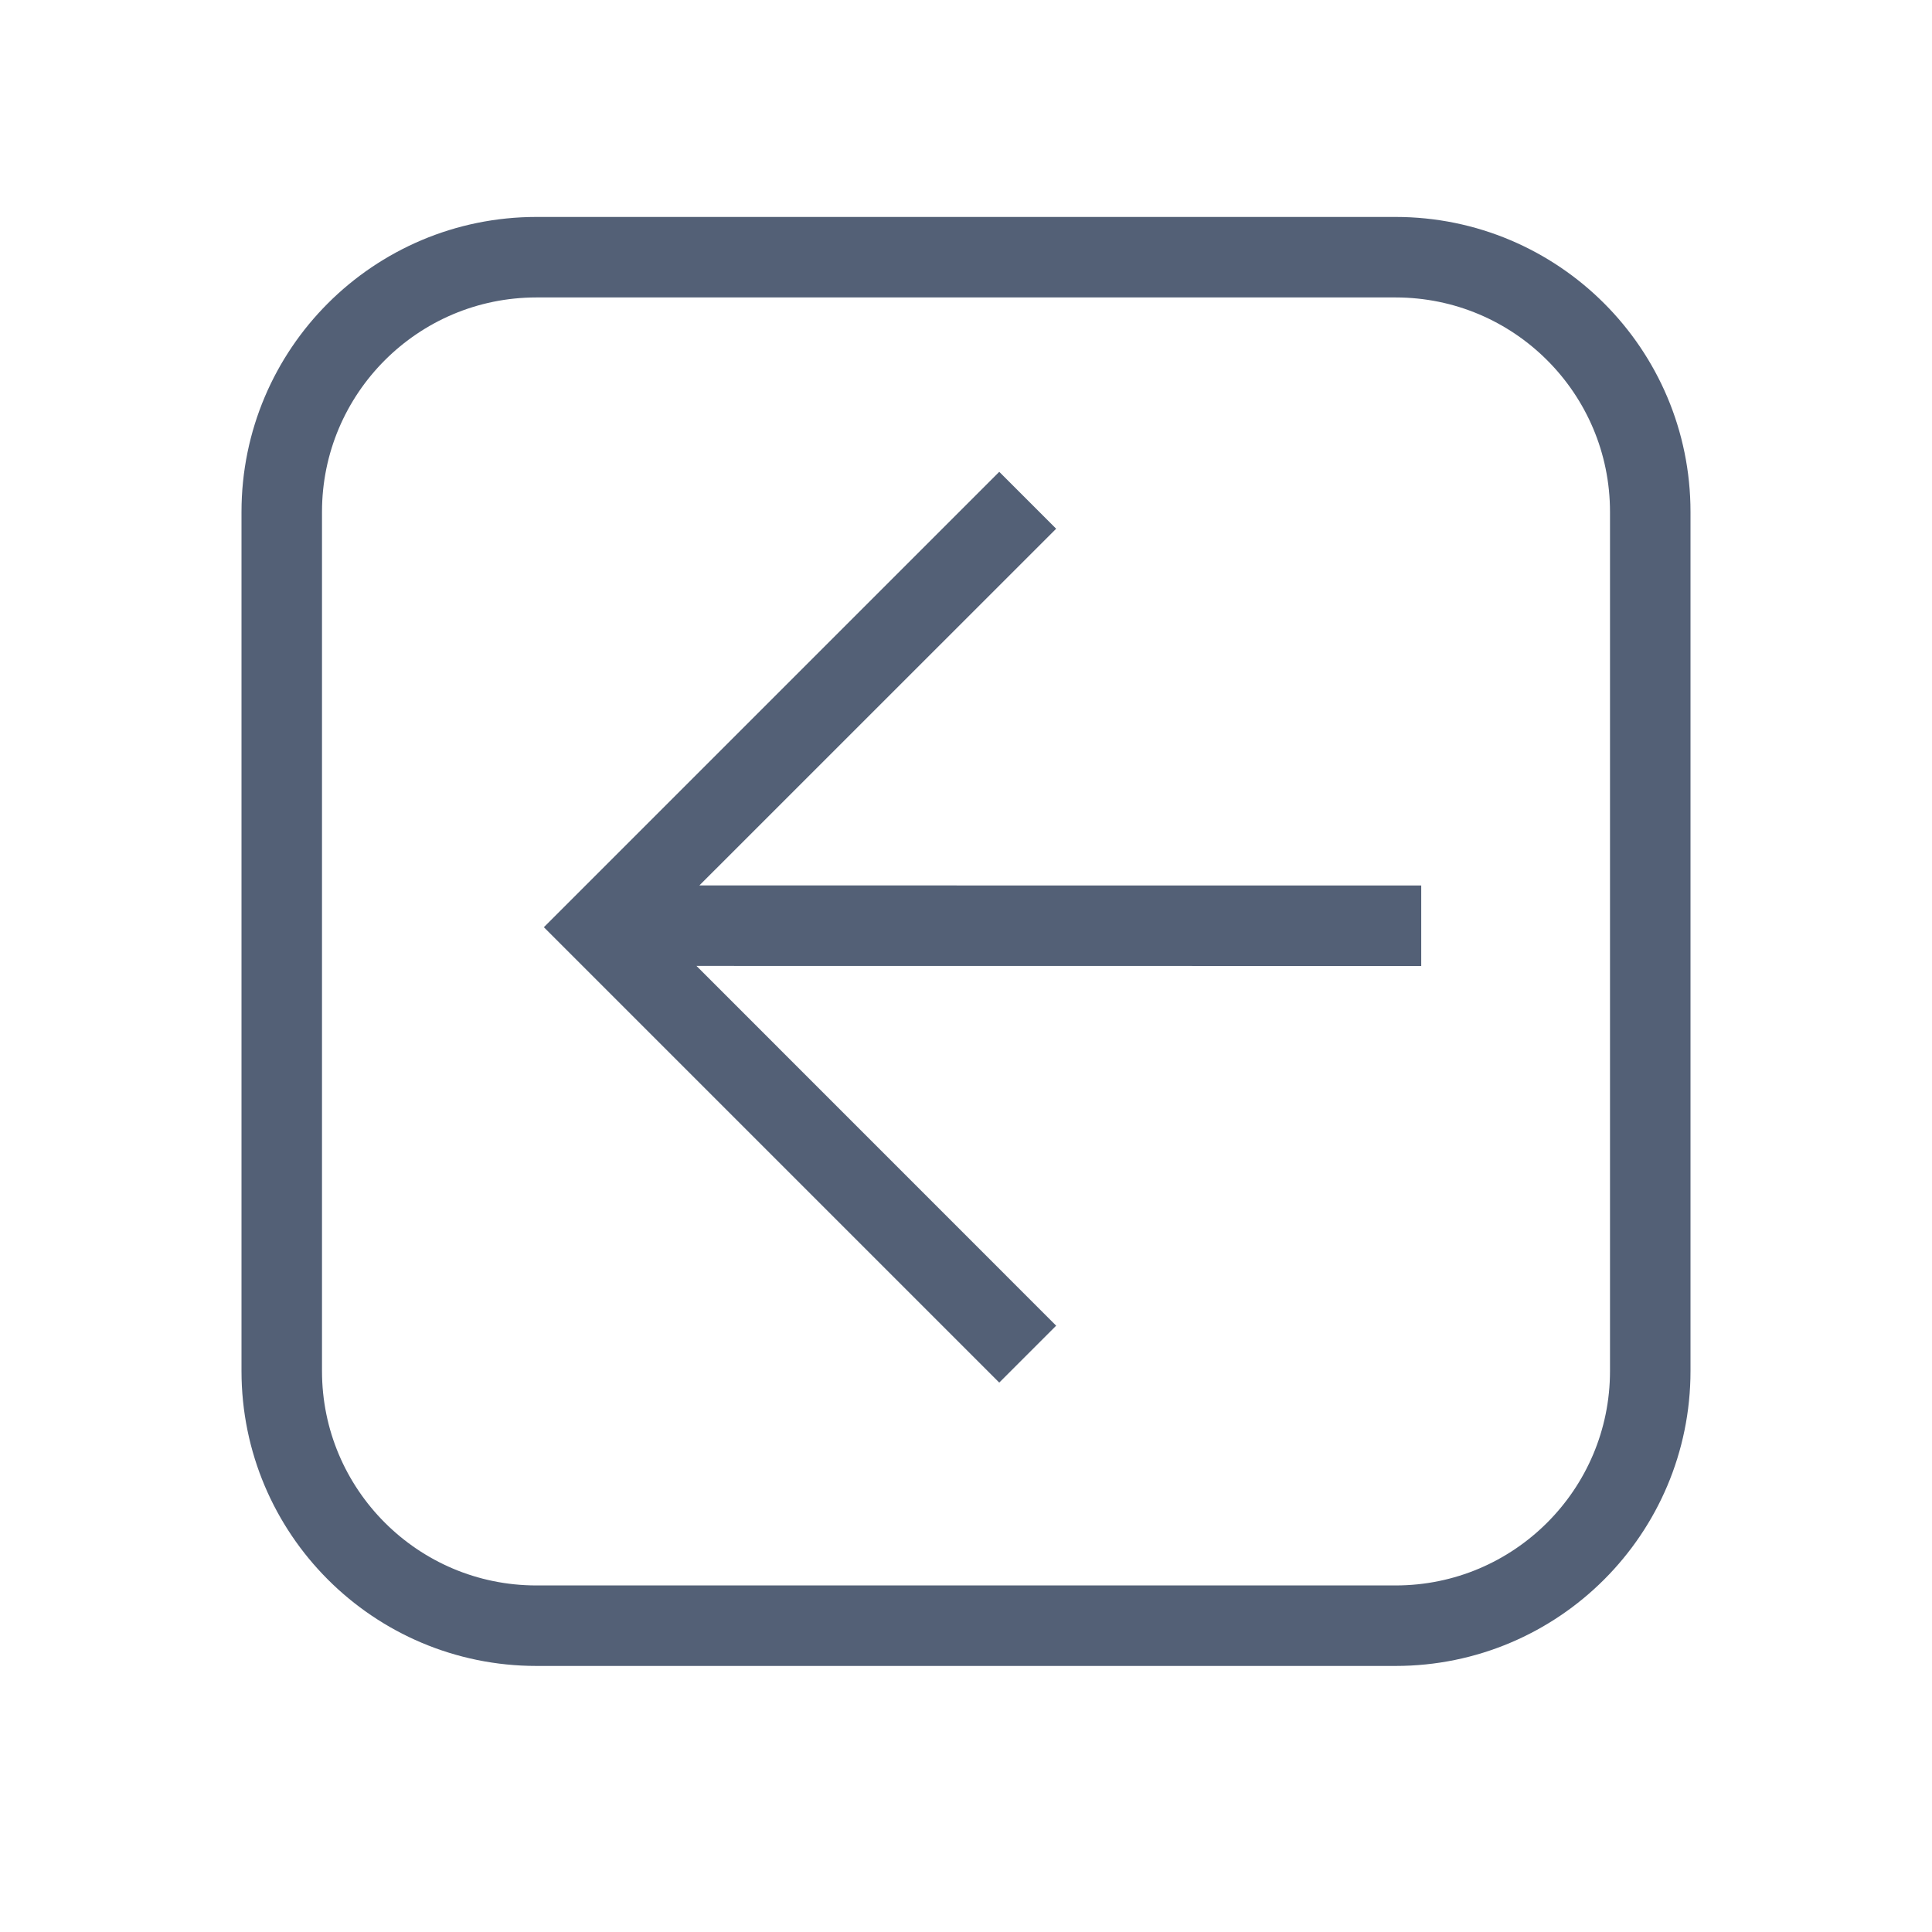
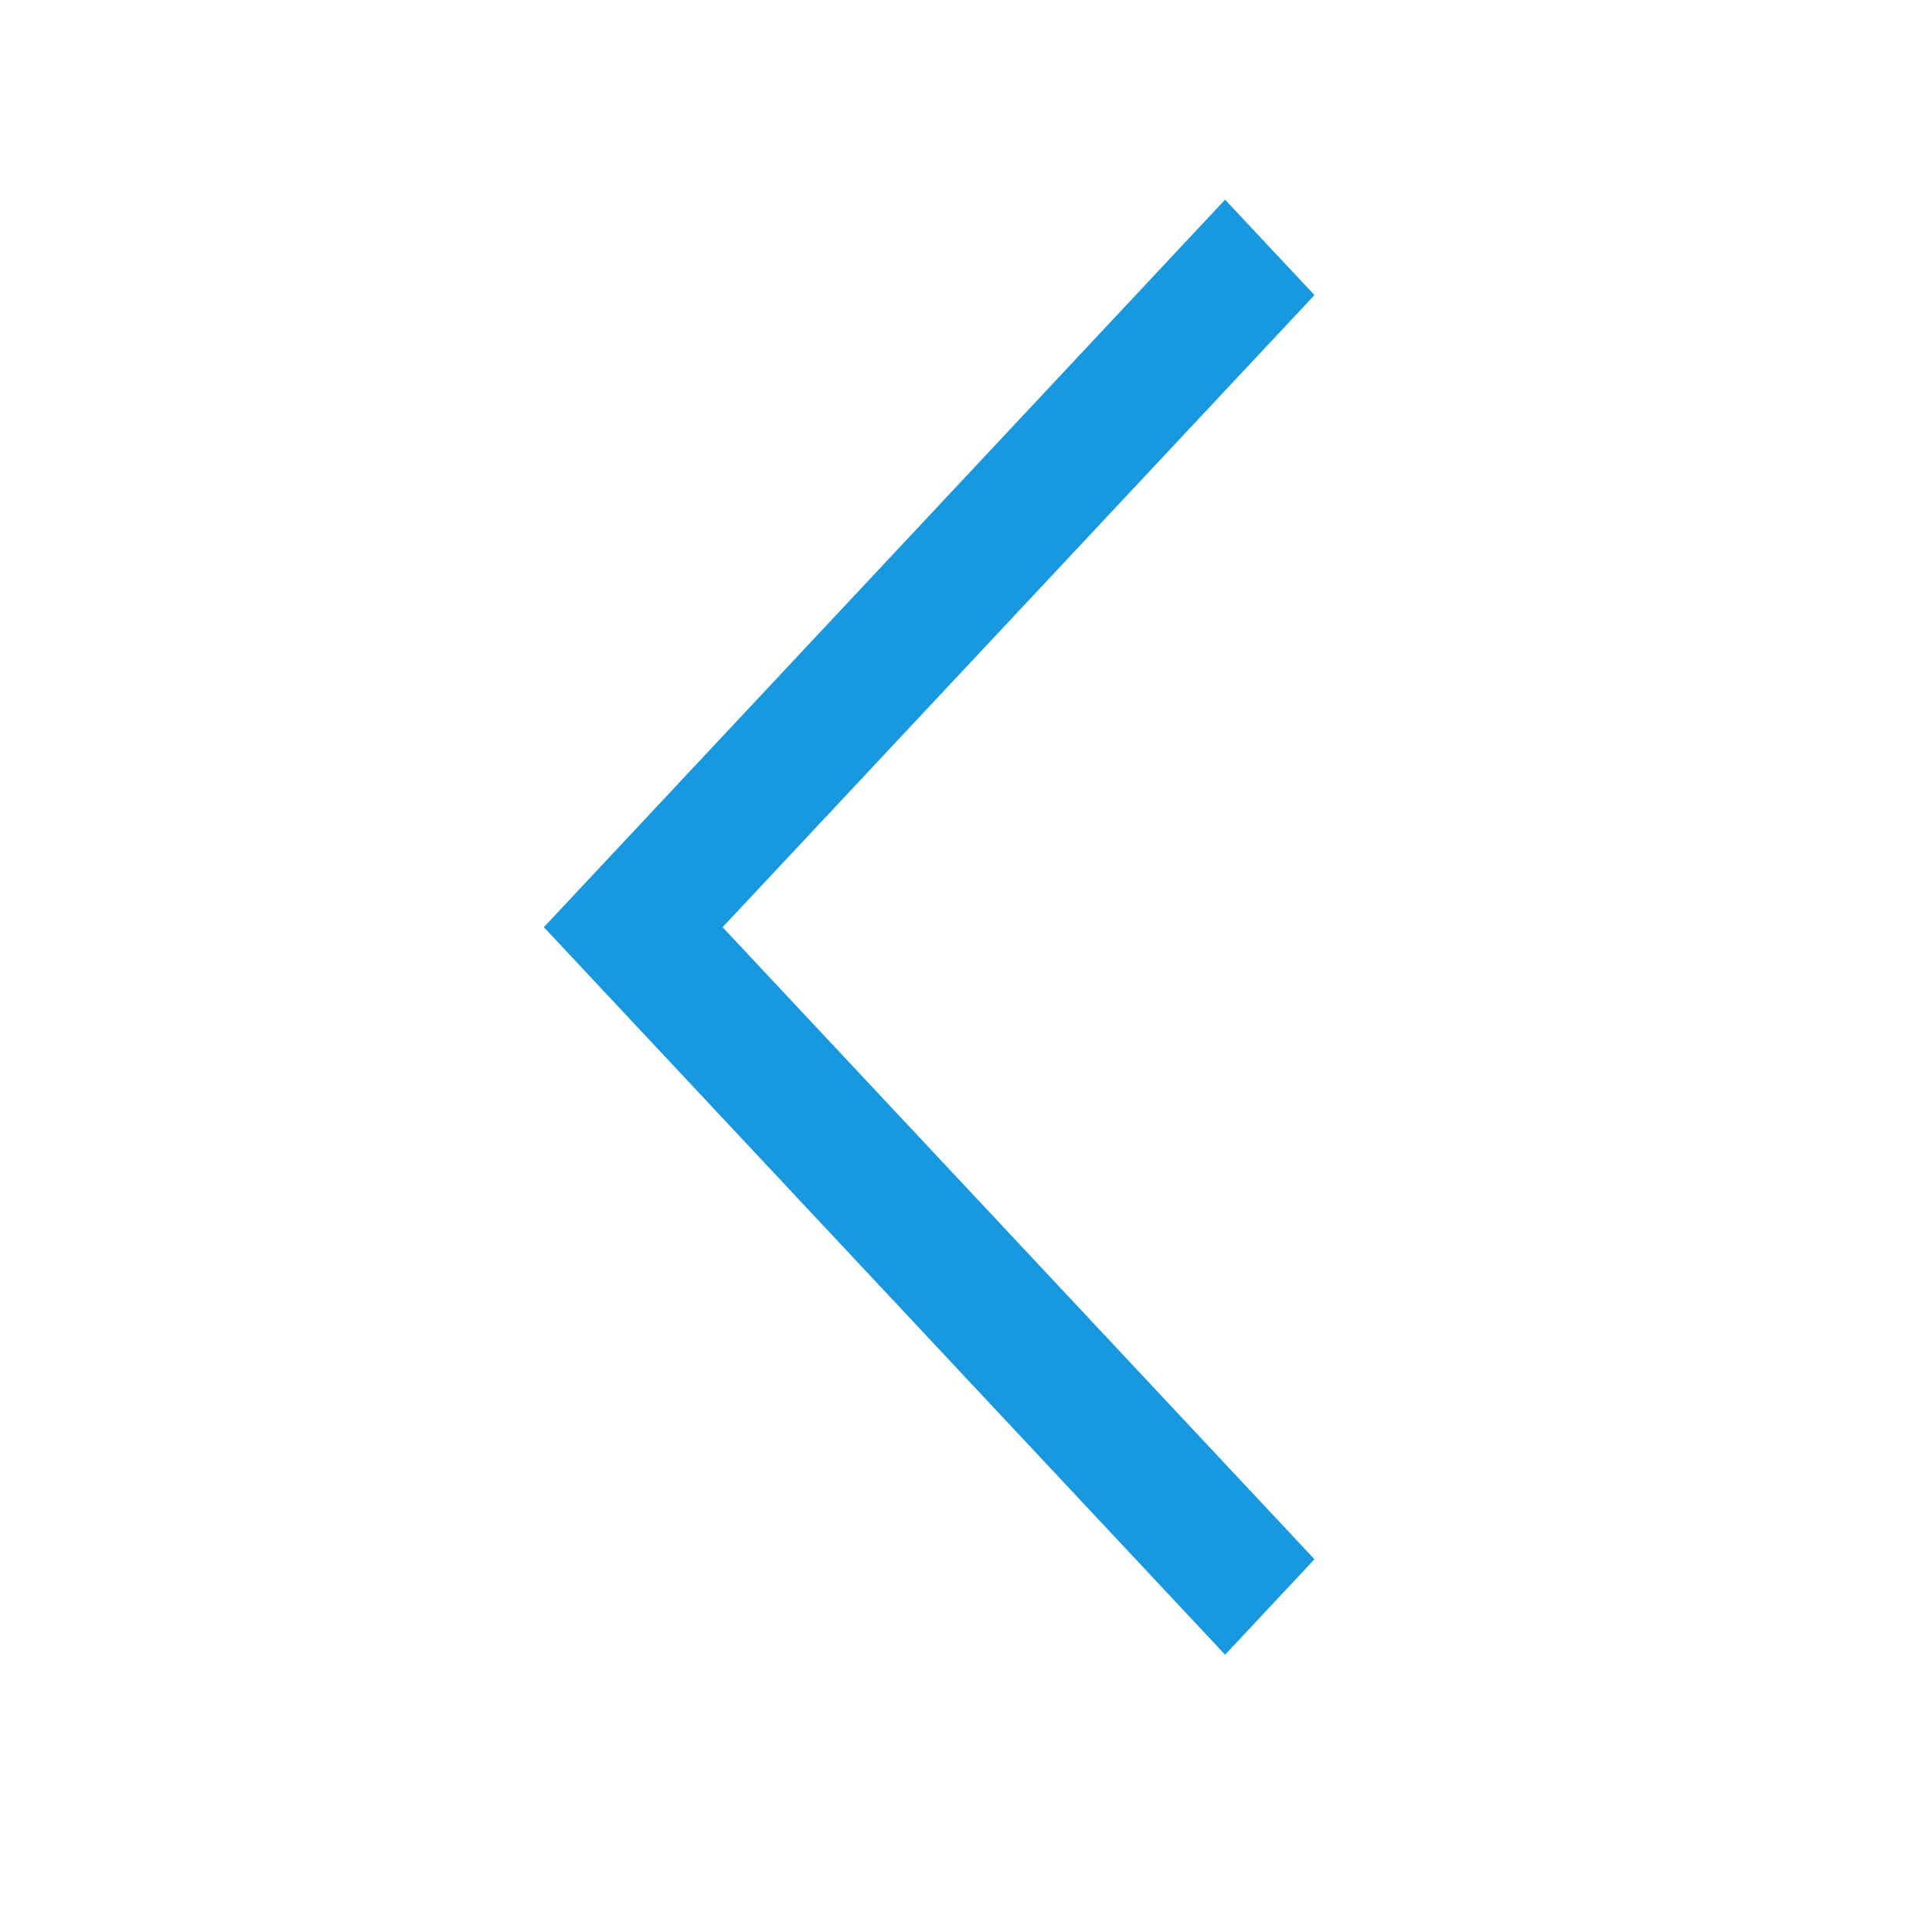
<svg xmlns="http://www.w3.org/2000/svg" width="24" height="24" viewBox="0 0 24 24" version="1.1" id="svg4">
  <defs id="defs8" />
-   <path fill="#536076" d="M10.139,3.52 L10.138,12.523 L14.607,8.055 L15.314,8.762 L9.657,14.419 L4,8.762 L4.707,8.055 L9.138,12.487 L9.139,3.52 L10.139,3.52 Z" transform="rotate(90 9.657 11.518)" id="path2" />
-   <rect style="fill:#000000;fill-opacity:0;stroke:#536076;stroke-opacity:1" id="rect12" width="17" height="17" x="3.5" y="3.195" ry="3.164" />
+   <polygon fill-rule="evenodd" points="5.793,0.622 6.5,1.329 1.818,6.011 6.5,10.693 5.793,11.4 0.404,6.011 " transform="matrix(1.570375,0,0,-1.677028,6.12137,21.59847)" id="polygon831" style="fill:#1898de;fill-opacity:1;stroke-width:6.669;stroke-miterlimit:4;stroke-dasharray:none" />
</svg>
